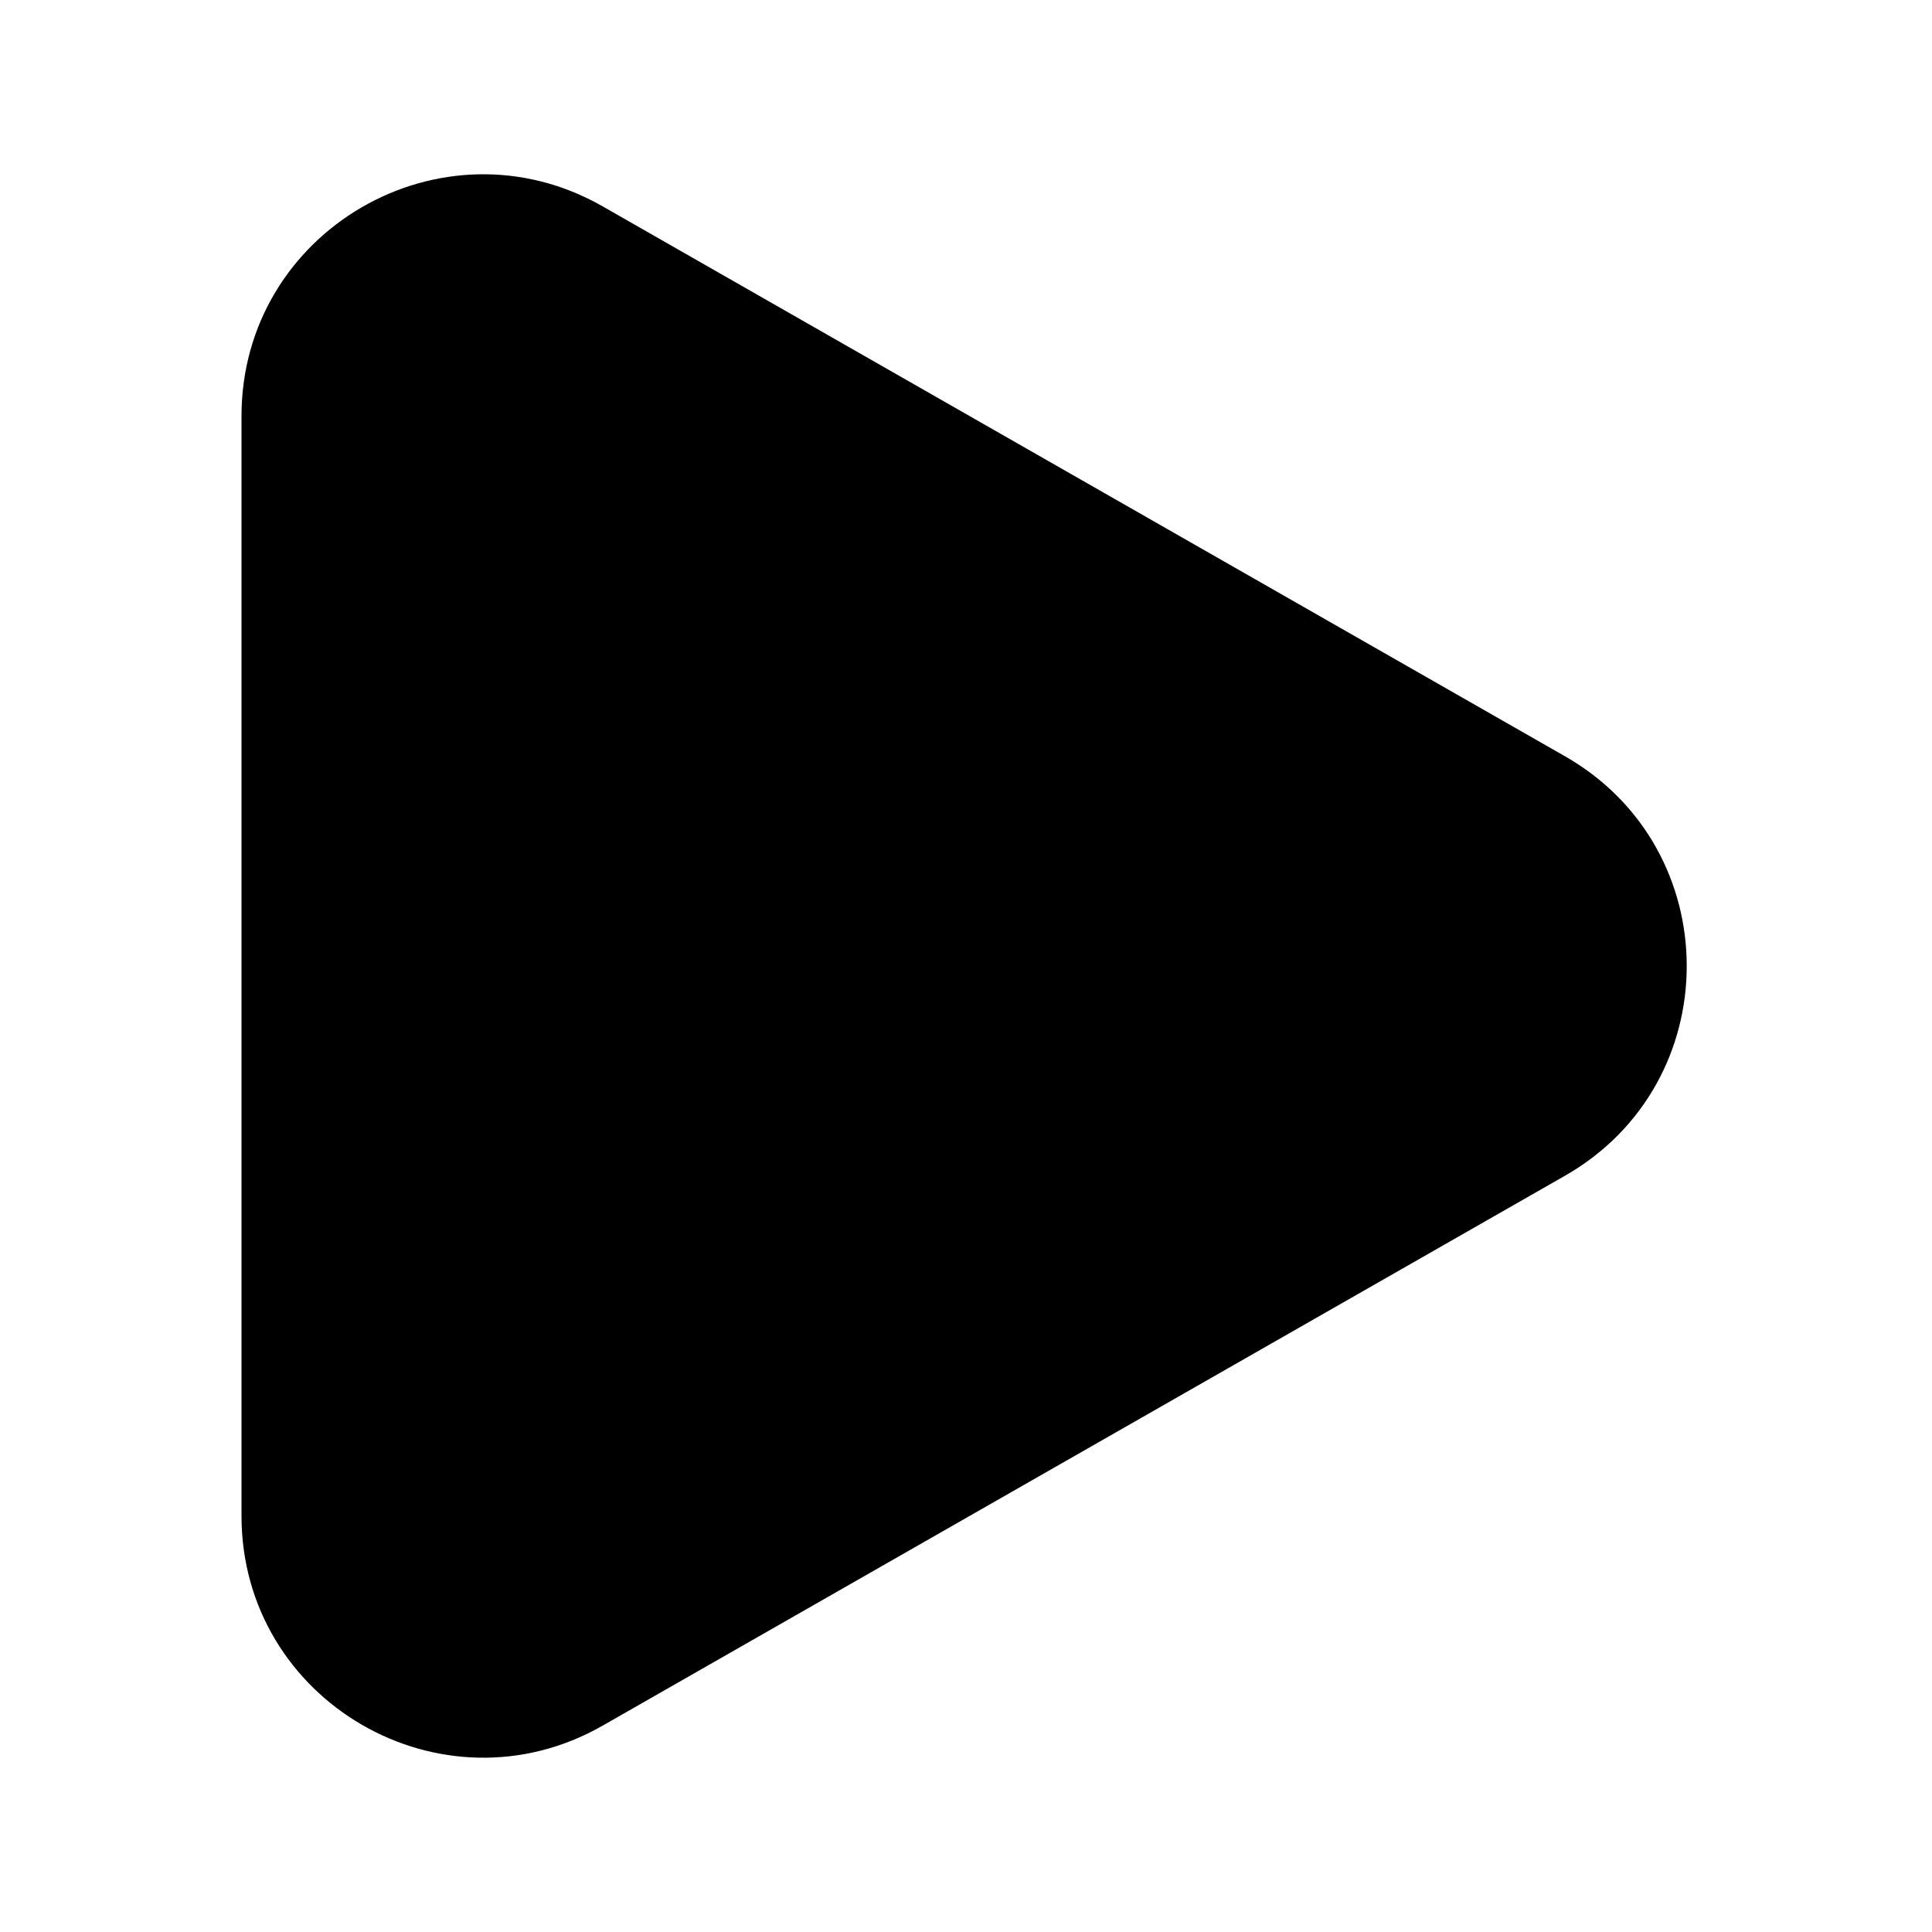
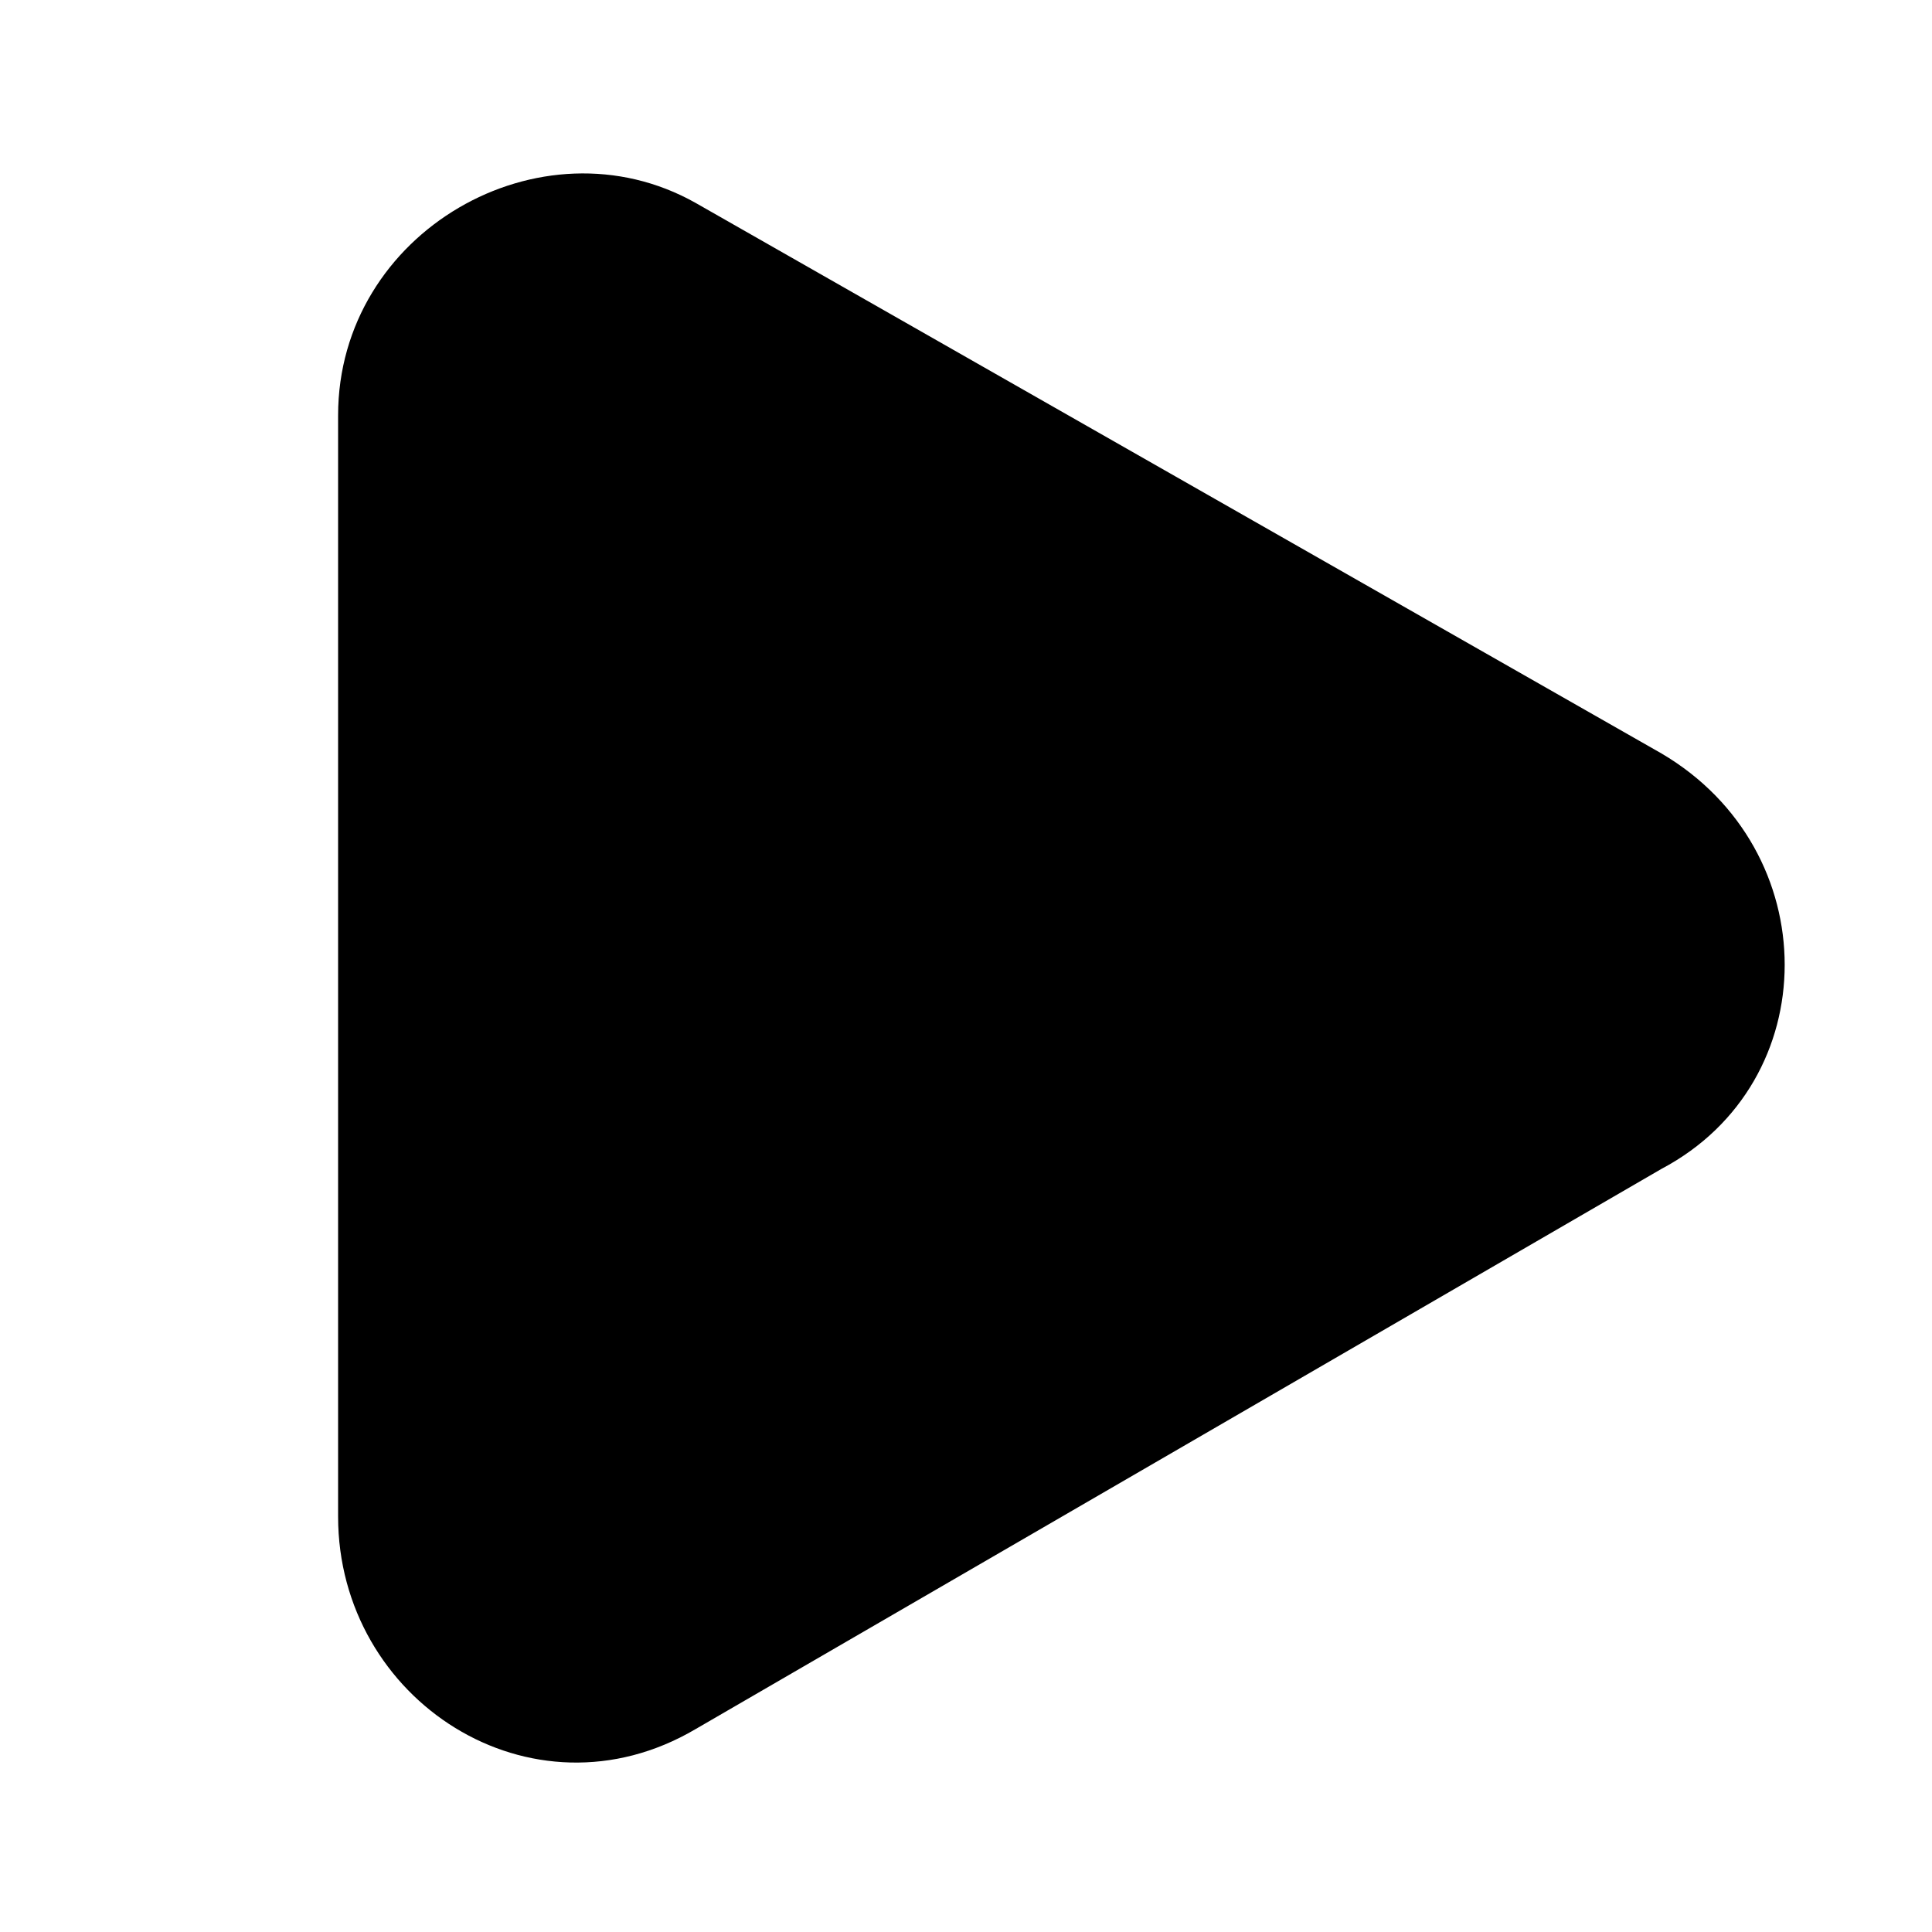
<svg xmlns="http://www.w3.org/2000/svg" id="Layer_1" x="0" y="0" version="1.1" viewBox="0 0 20 20" style="enable-background:new 0 0 20 20" xml:space="preserve">
-   <path d="M6.24 17.863C4.574 18.815 2.5 17.611 2.5 15.692L2.5 4.308C2.5 2.388 4.574 1.185 6.24 2.137L16.201 7.829C17.881 8.789 17.881 11.211 16.201 12.171L6.24 17.863Z" />
+   <path d="M7.2,17.9c-1.7,1-3.7-0.3-3.7-2.2V4.3c0-1.9,2.1-3.1,3.7-2.2l10,5.7c1.7,1,1.7,3.4,0,4.3L7.2,17.9z" />
</svg>
